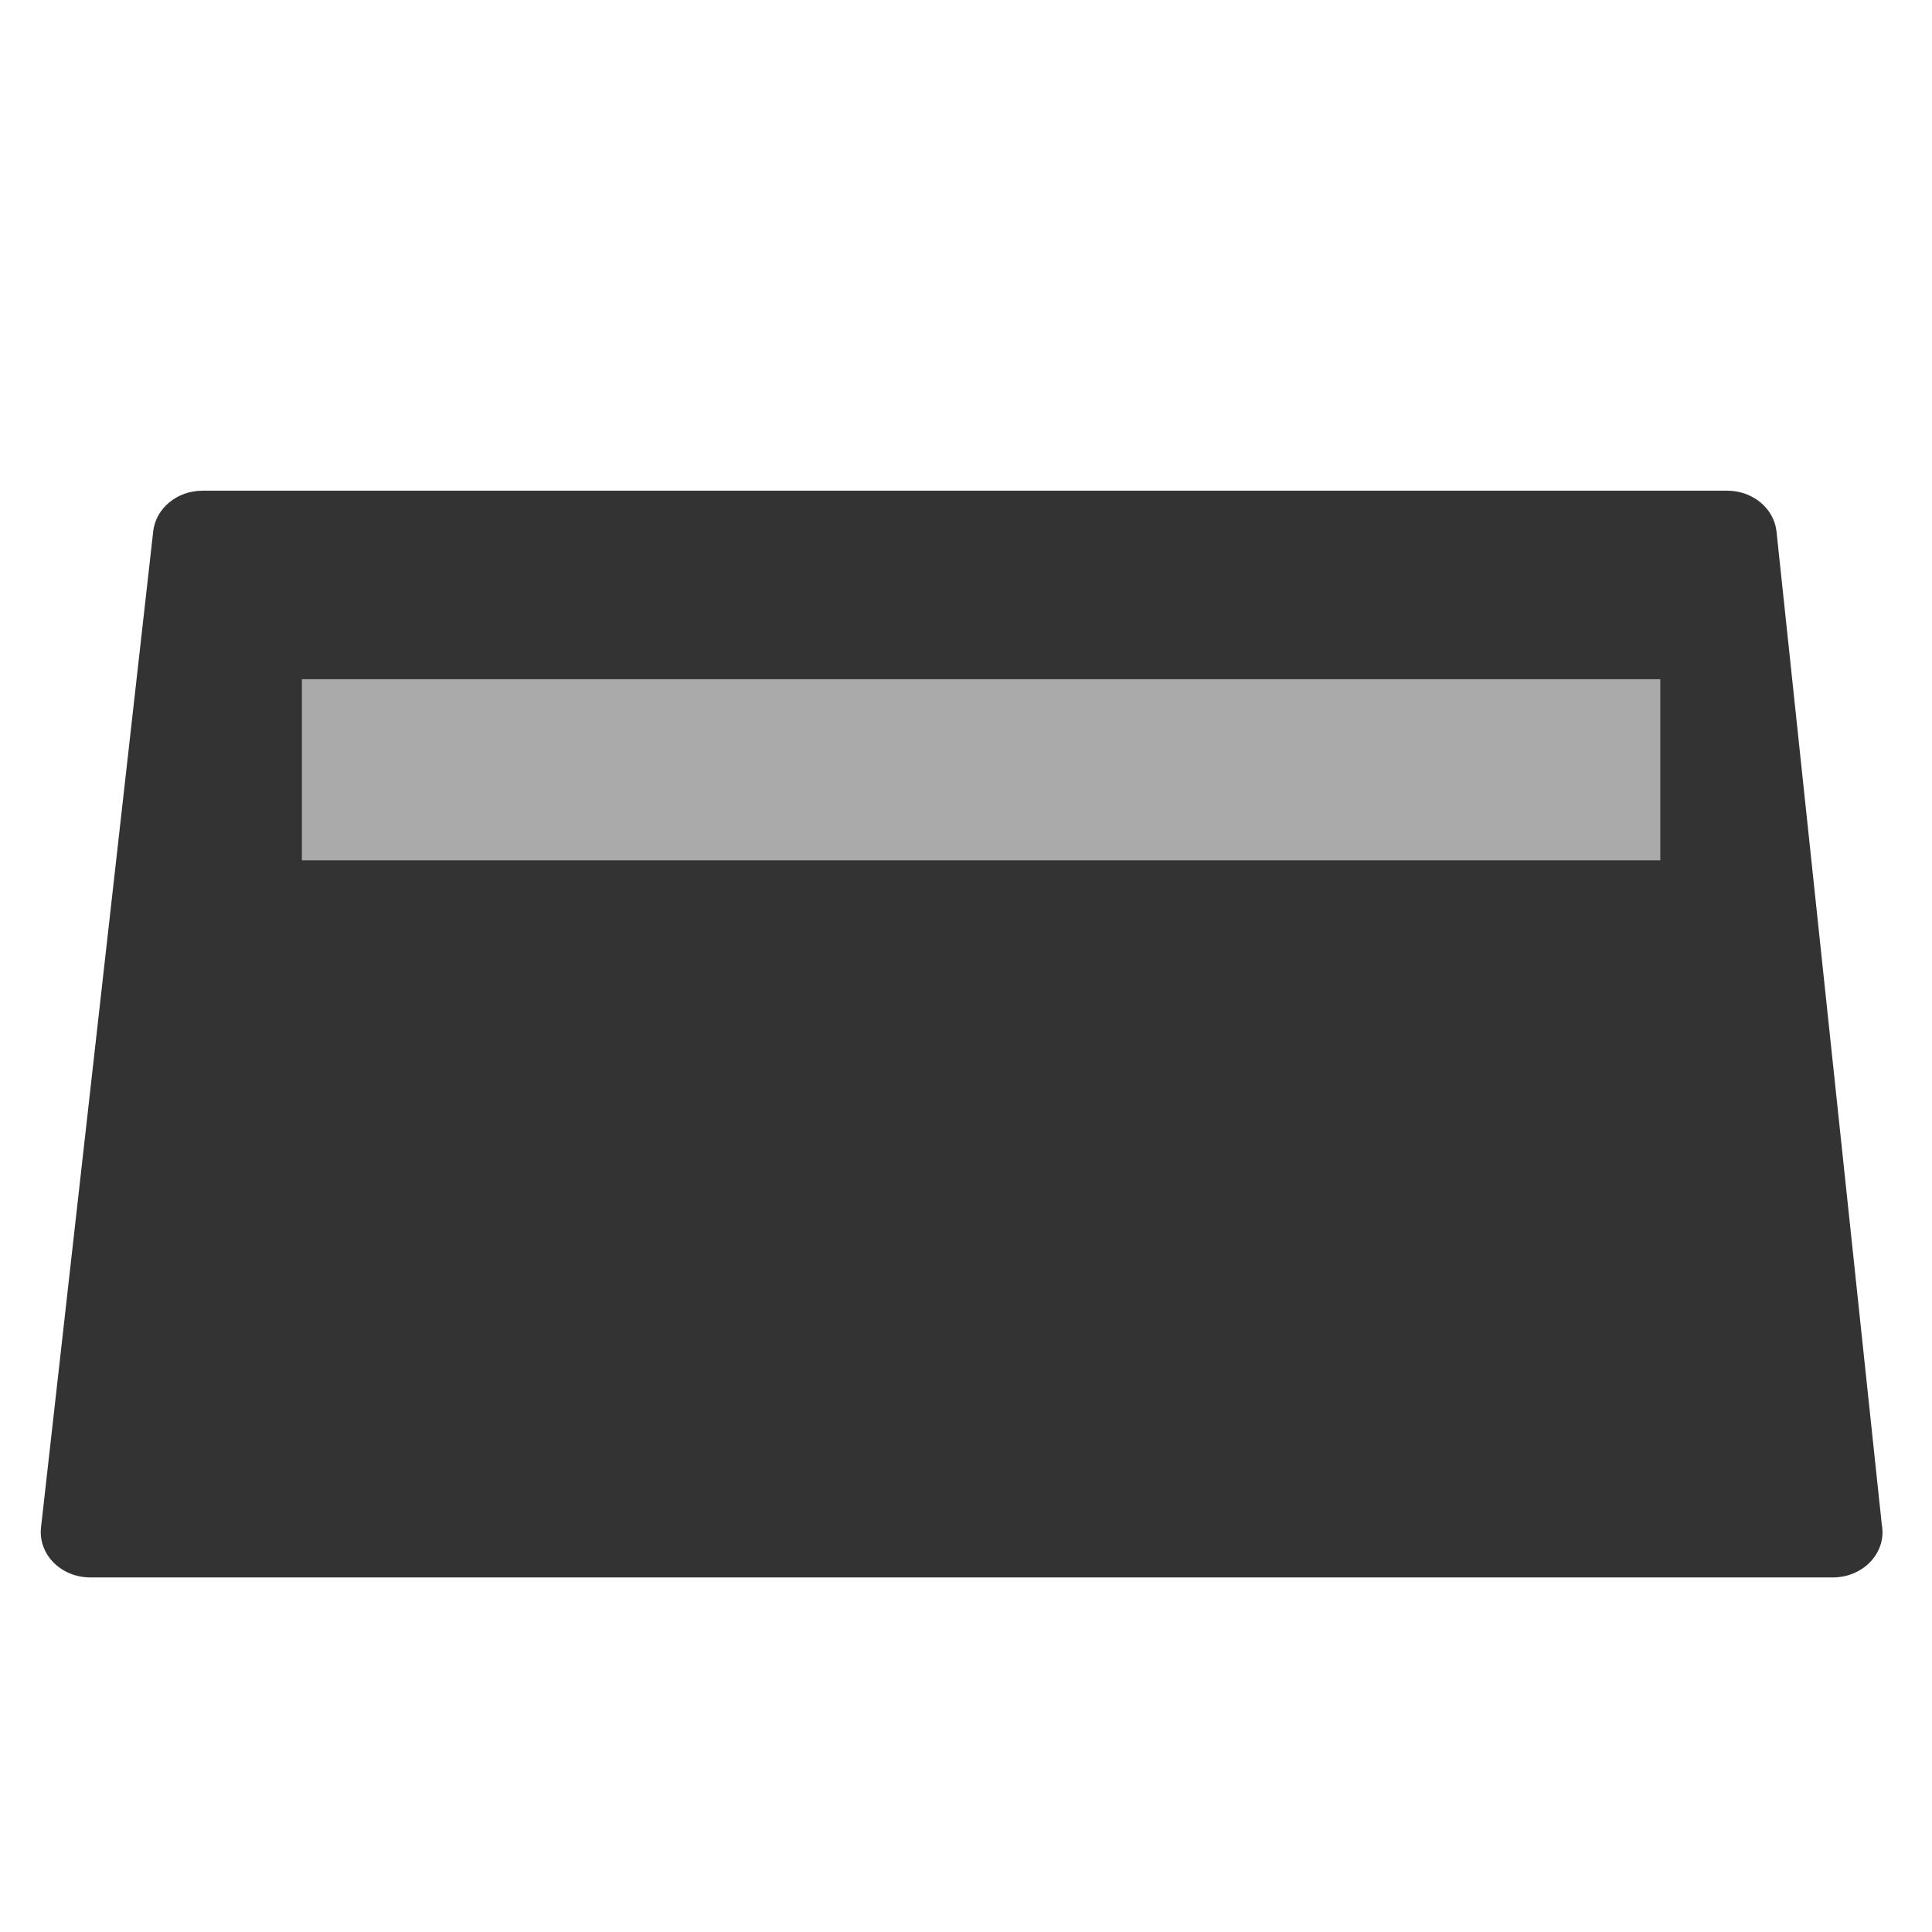
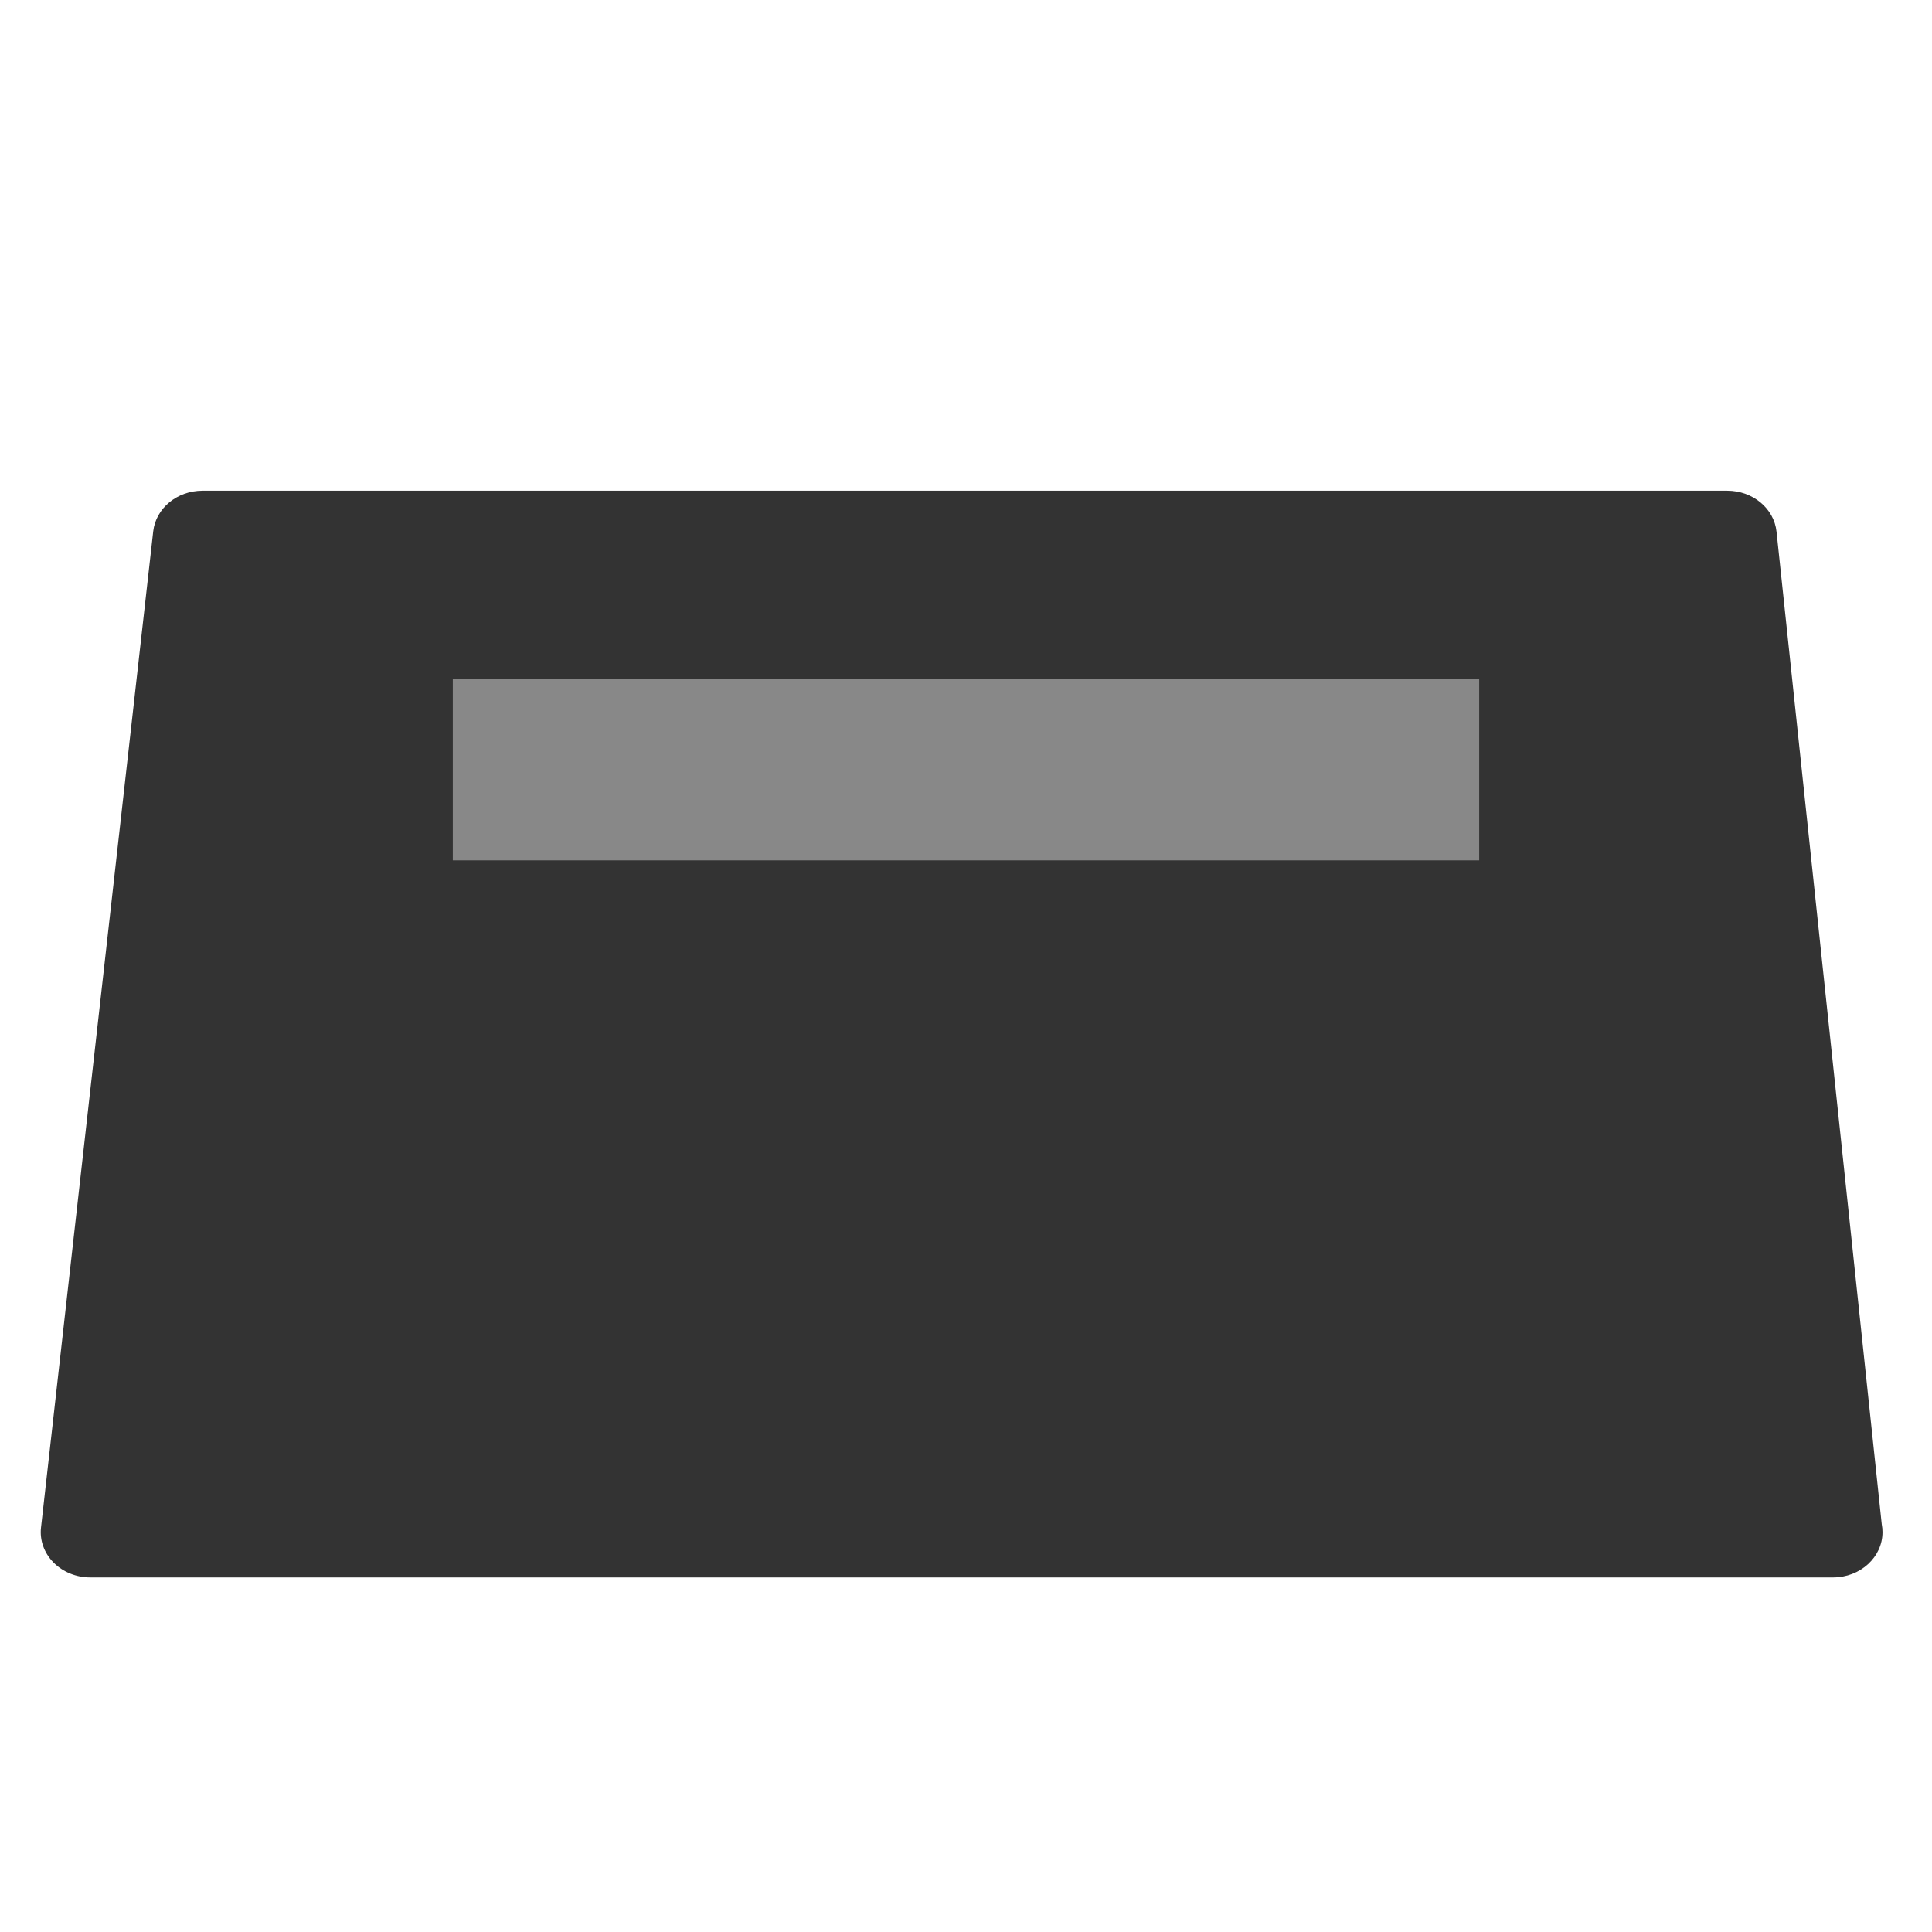
<svg xmlns="http://www.w3.org/2000/svg" width="100%" height="100%" viewBox="0 0 128 128">
  <g id="Bombshelter">
    <g>
      <path d="m124.672,100.997l-6.973,-65.777c-0.163,-1.538 -1.576,-2.71 -3.265,-2.71l-101.02,0c-1.681,0 -3.09,1.163 -3.263,2.692l-7.434,66c-0.095,0.844 0.206,1.687 0.828,2.317s1.507,0.99 2.435,0.99l115.452,0c0.003,0 0.006,0 0.009,0c1.812,0 3.28,-1.343 3.28,-3c0,-0.175 -0.016,-0.346 -0.048,-0.513l0,0l-0,0zm-31.885,-49.687l-57.726,0c-1.812,0 -3.28,-1.343 -3.28,-3s1.468,-3 3.28,-3l57.726,0c1.812,0 3.28,1.343 3.28,3s-1.468,3 -3.28,3z" id="svg_3" fill="#333" />
-       <rect x="20" y="45" width="90" height="12" fill="#aaa" />
+       <rect x="30" y="45" width="68" height="12" fill="#888" />
    </g>
  </g>
</svg>
